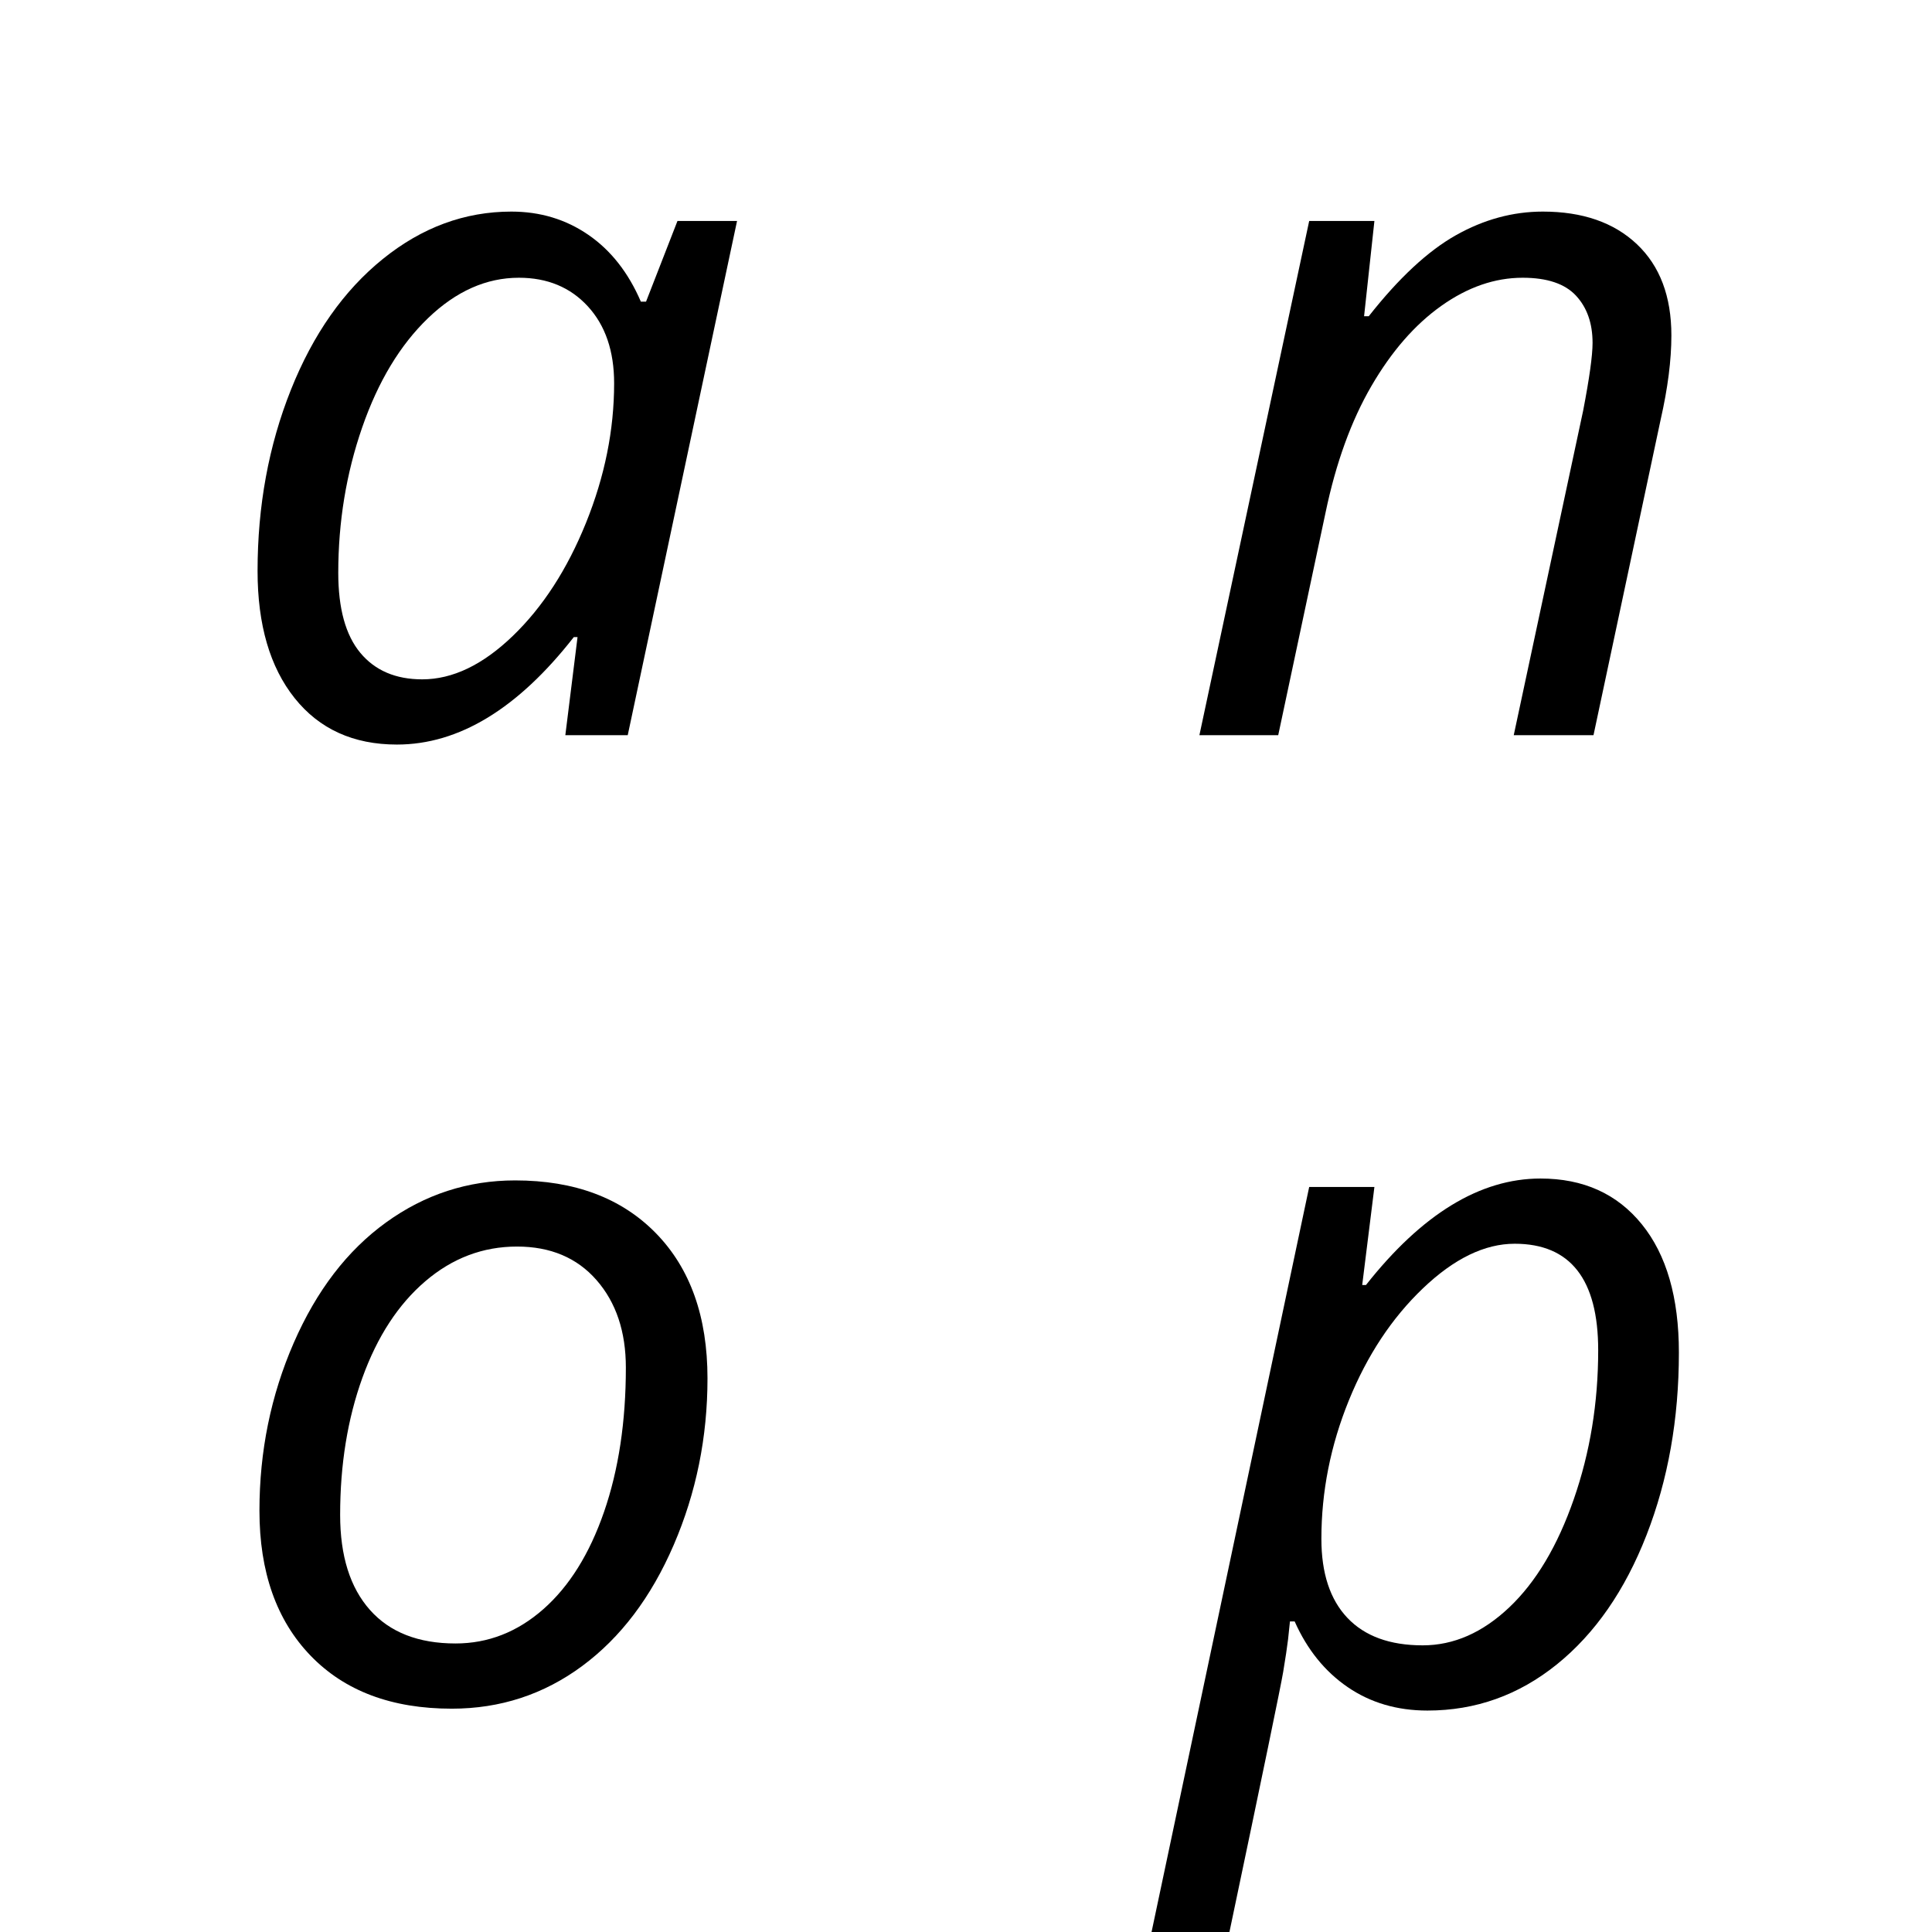
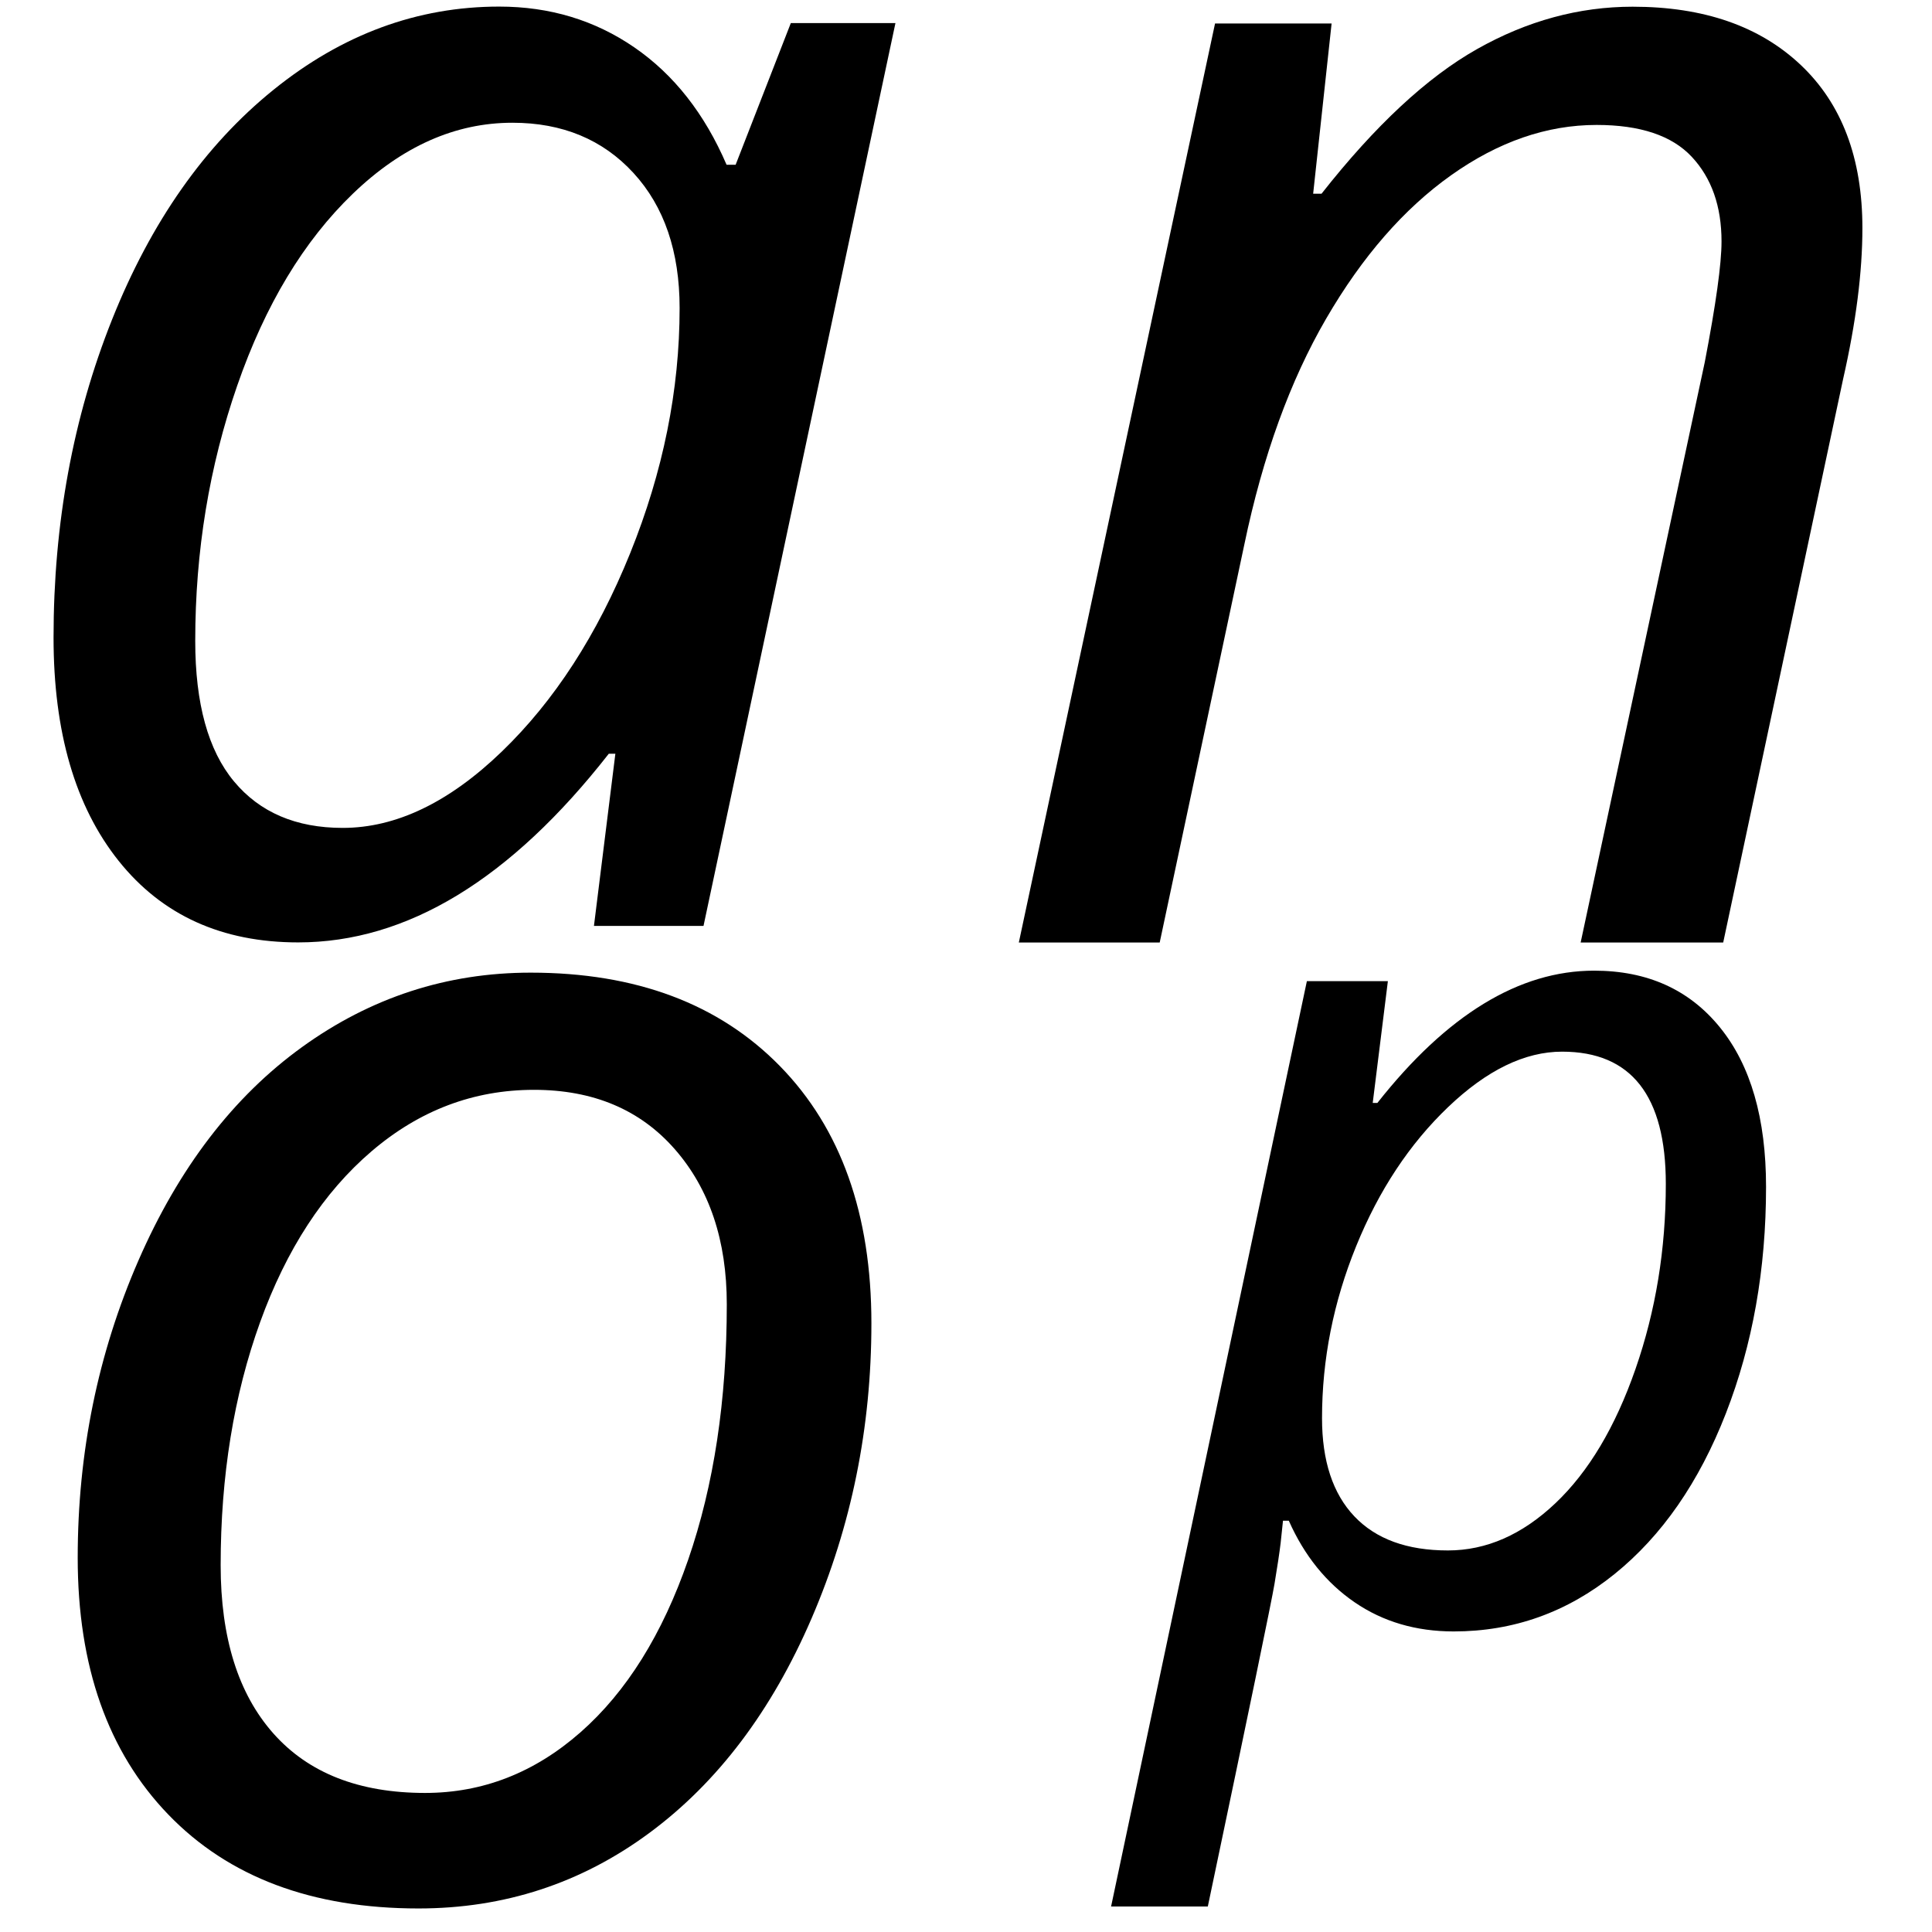
<svg xmlns="http://www.w3.org/2000/svg" height="512" width="512">
  <style>
path { fill: black; fill-rule: nonzero; }
</style>
  <g>
-     <g transform="translate(0, 0) scale(0.1243322) translate(451, 1567) scale(1, -1)">
+     <g transform="translate(0, 0) scale(0.2183099) translate(-33, 1124) scale(1, -1)">
      <path d="M639,1116 q92,0,164,-49.5 q72,-49.5,112,-142.5 l11,0 l67,172 l127,0 l-233,-1096 l-133,0 l26,209 l-8,0 q-179,-229,-377,-229 q-139,0,-218,99 q-79,99,-79,271 q0,208,71,386 q71,178,196,279 q125,101,274,101 z M449,119 q97,0,193,92.5 q96,92.5,156,241 q60,148.5,60,297.5 q0,103,-56,164 q-56,61,-147,61 q-104,0,-193.5,-86 q-89.5,-86,-140.5,-233 q-51,-147,-51,-310 q0,-114,47,-170.5 q47,-56.5,132,-56.5 z" />
    </g>
-     <g transform="translate(256, 0) scale(0.1243322) translate(438.5, 1567) scale(1, -1)">
+     <g transform="translate(256, 0) scale(0.2222222) translate(4, 1124) scale(1, -1)">
      <path d="M729,0 l148,692 q20,104,20,144 q0,63,-35.5,101 q-35.5,38,-113.5,38 q-89,0,-173.5,-60 q-84.5,-60,-149,-171 q-64.5,-111,-97.5,-269 l-101,-475 l-168,0 l234,1096 l139,0 l-22,-203 l10,0 q96,122,185.5,172.5 q89.5,50.5,185.5,50.5 q127,0,200.5,-69.5 q73.5,-69.5,73.5,-194.5 q0,-79,-23,-180 l-143,-672 l-170,-0 z" />
    </g>
-     <g transform="translate(0, 256) scale(0.1243322) translate(455, 1567) scale(1, -1)">
+     <g transform="translate(0, 256) scale(0.2202487) translate(-4.5, 1118) scale(1, -1)">
      <path d="M643,1110 q190,0,300,-112.5 q110,-112.5,110,-309.5 q0,-188,-72,-355 q-72,-167,-195,-258 q-123,-91,-278,-91 q-192,0,-301,113 q-109,113,-109,309 q0,190,73,357.5 q73,167.5,197,257 q124,89.5,275,89.5 z M879,711 q0,115,-62.5,186.5 q-62.5,71.5,-169.5,71.5 q-109,0,-195.5,-74 q-86.5,-74,-134,-205.5 q-47.5,-131.5,-47.5,-292.5 q0,-131,63.5,-202.5 q63.5,-71.5,182.5,-71.5 q104,0,187,73 q83,73,129.5,207.5 q46.5,134.5,46.5,307.5 z" />
    </g>
-     <g transform="translate(256, 256) scale(0.1243322) translate(438.5, 1567) scale(1, -1)">
+     <g transform="translate(256, 256) scale(0.1544209) translate(292, 1122) scale(1, -1)">
      <path d="M545,-20 q-97,0,-170,50 q-73,50,-113,140 l-10,0 l-4,-38 q-3,-25,-10.5,-70 q-7.5,-45,-114.5,-554 l-166,0 l336,1588 l139,0 l-26,-209 l8,0 q179,227,372,227 q137,0,216,-97.5 q79,-97.5,79,-273.5 q0,-212,-69,-389 q-69,-177,-191,-275.5 q-122,-98.5,-276,-98.5 z M731,975 q-96,0,-195.5,-95 q-99.5,-95,-158,-239 q-58.5,-144,-58.5,-295 q0,-110,55.5,-168.5 q55.5,-58.5,160.5,-58.5 q99,0,184.5,81 q85.5,81,137.5,230.5 q52,149.5,52,317.5 q0,227,-178,227 z" />
    </g>
  </g>
</svg>
